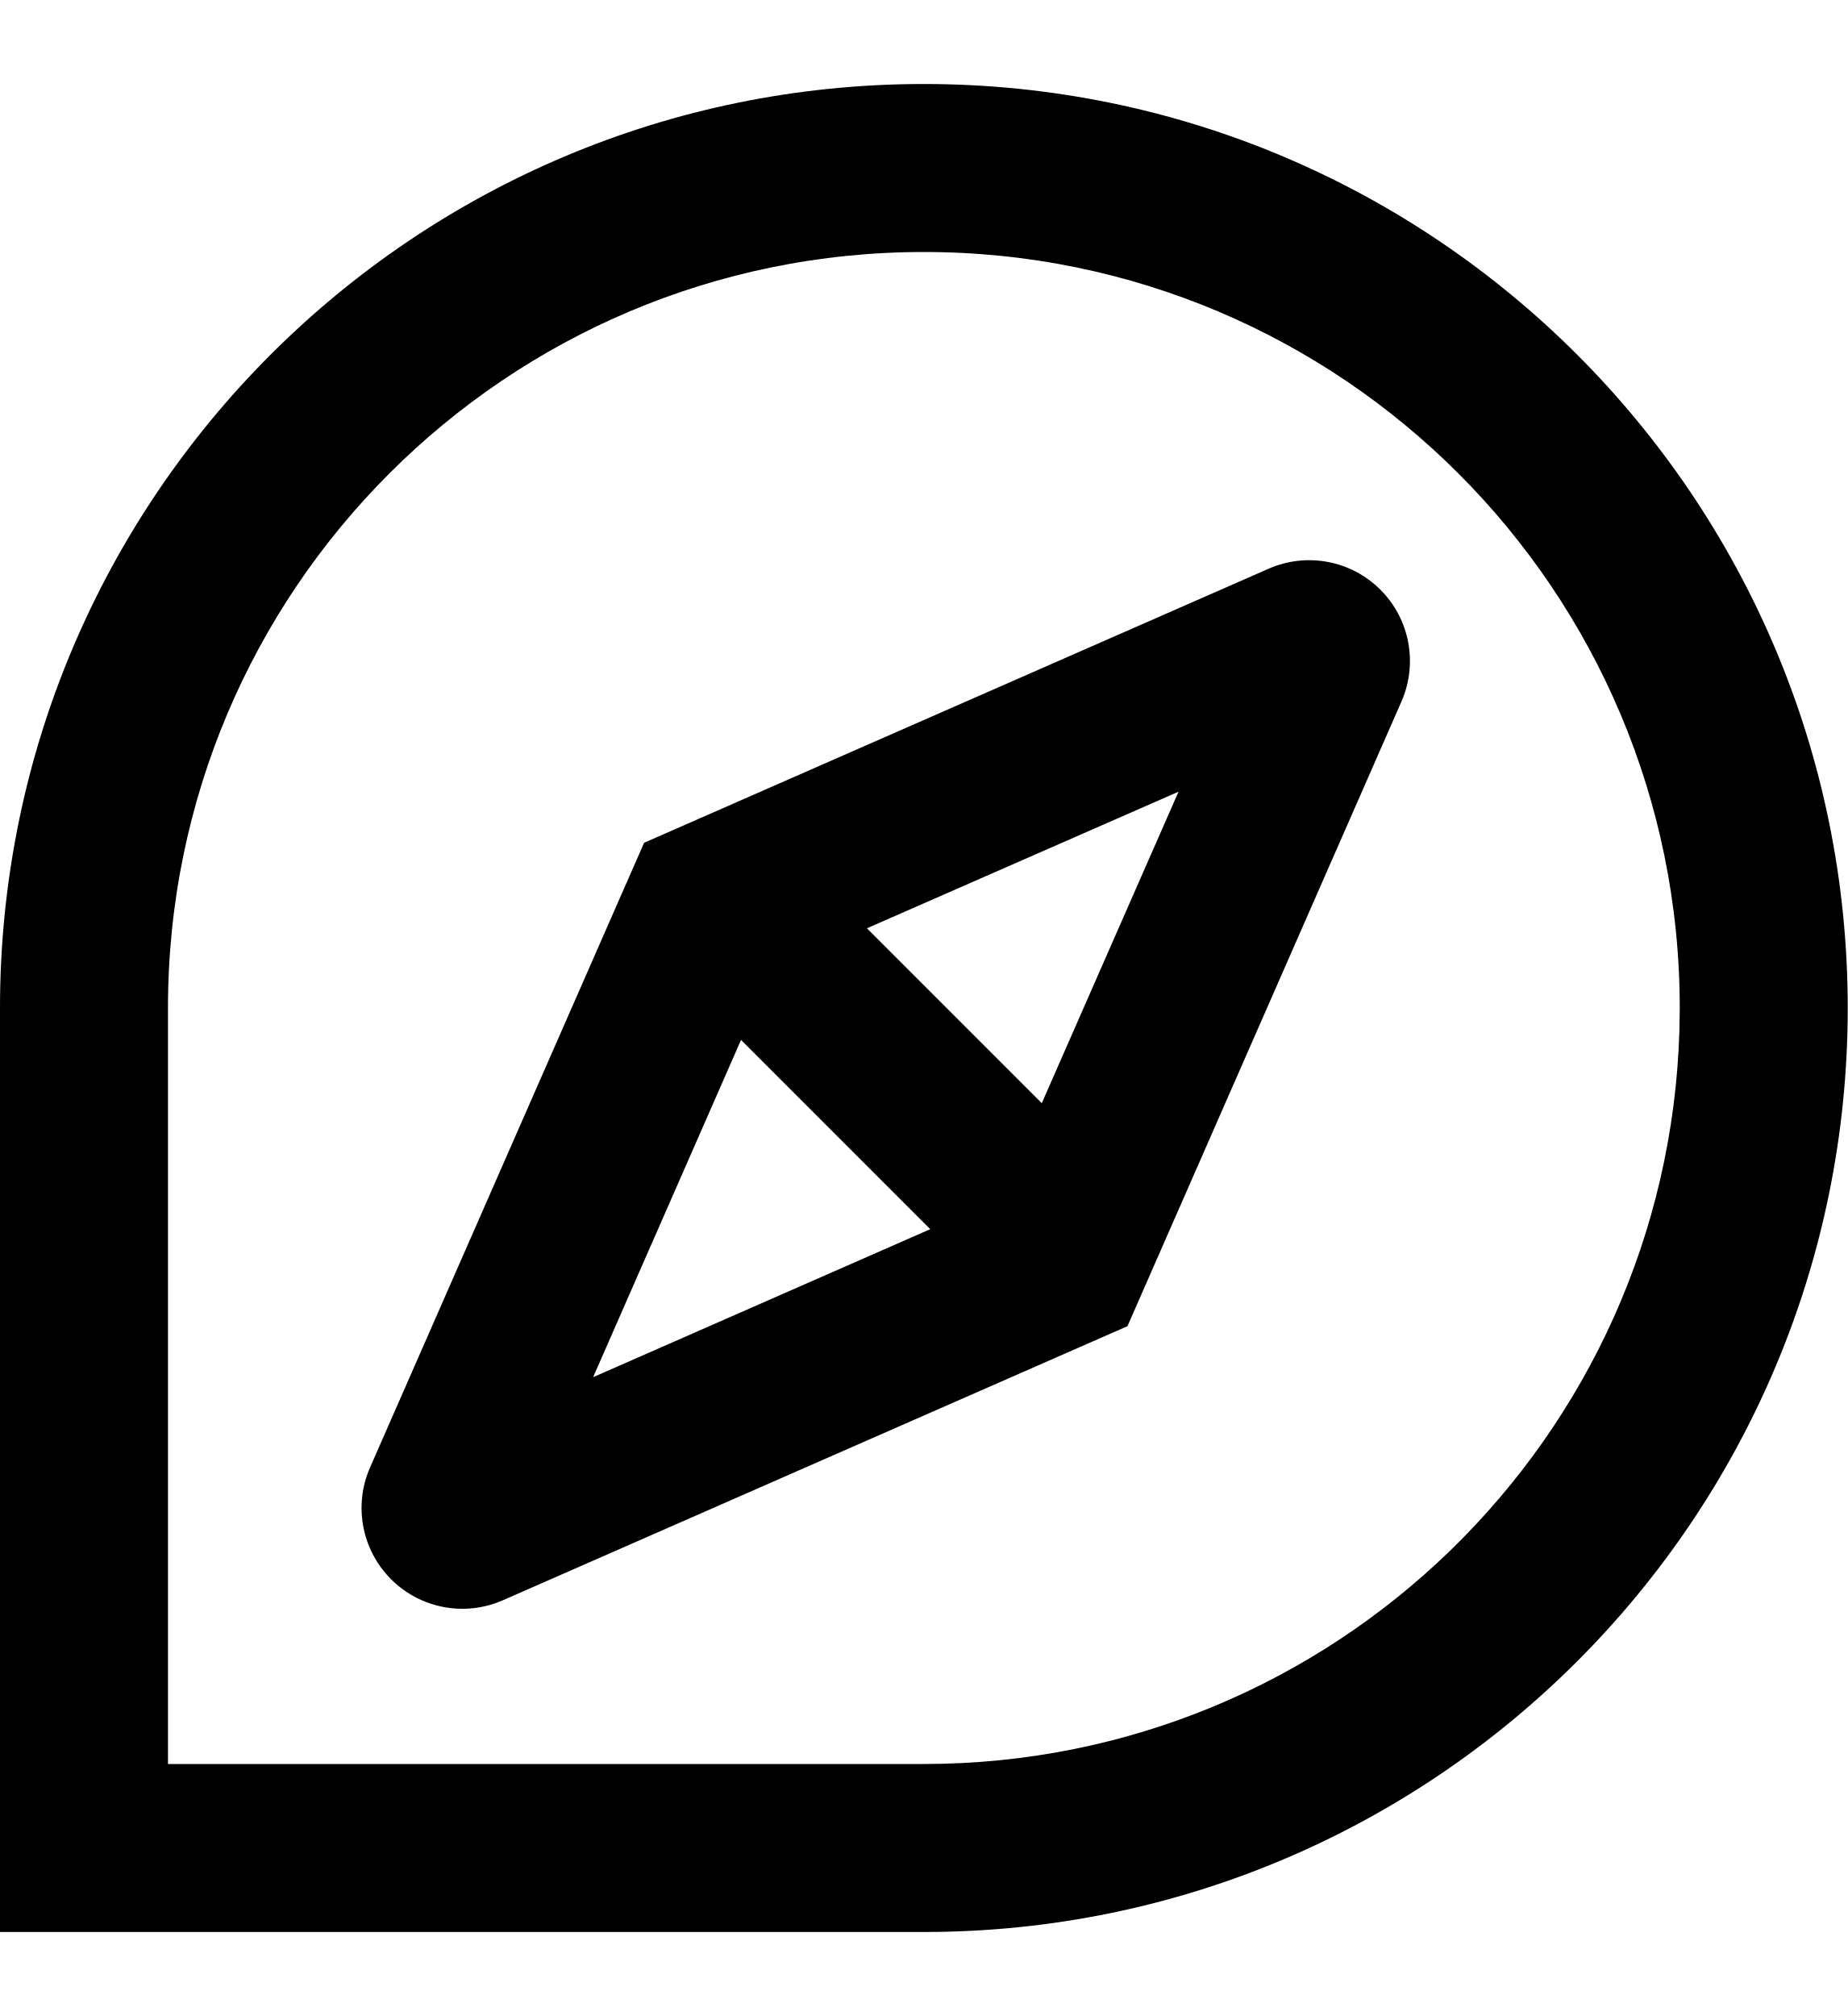
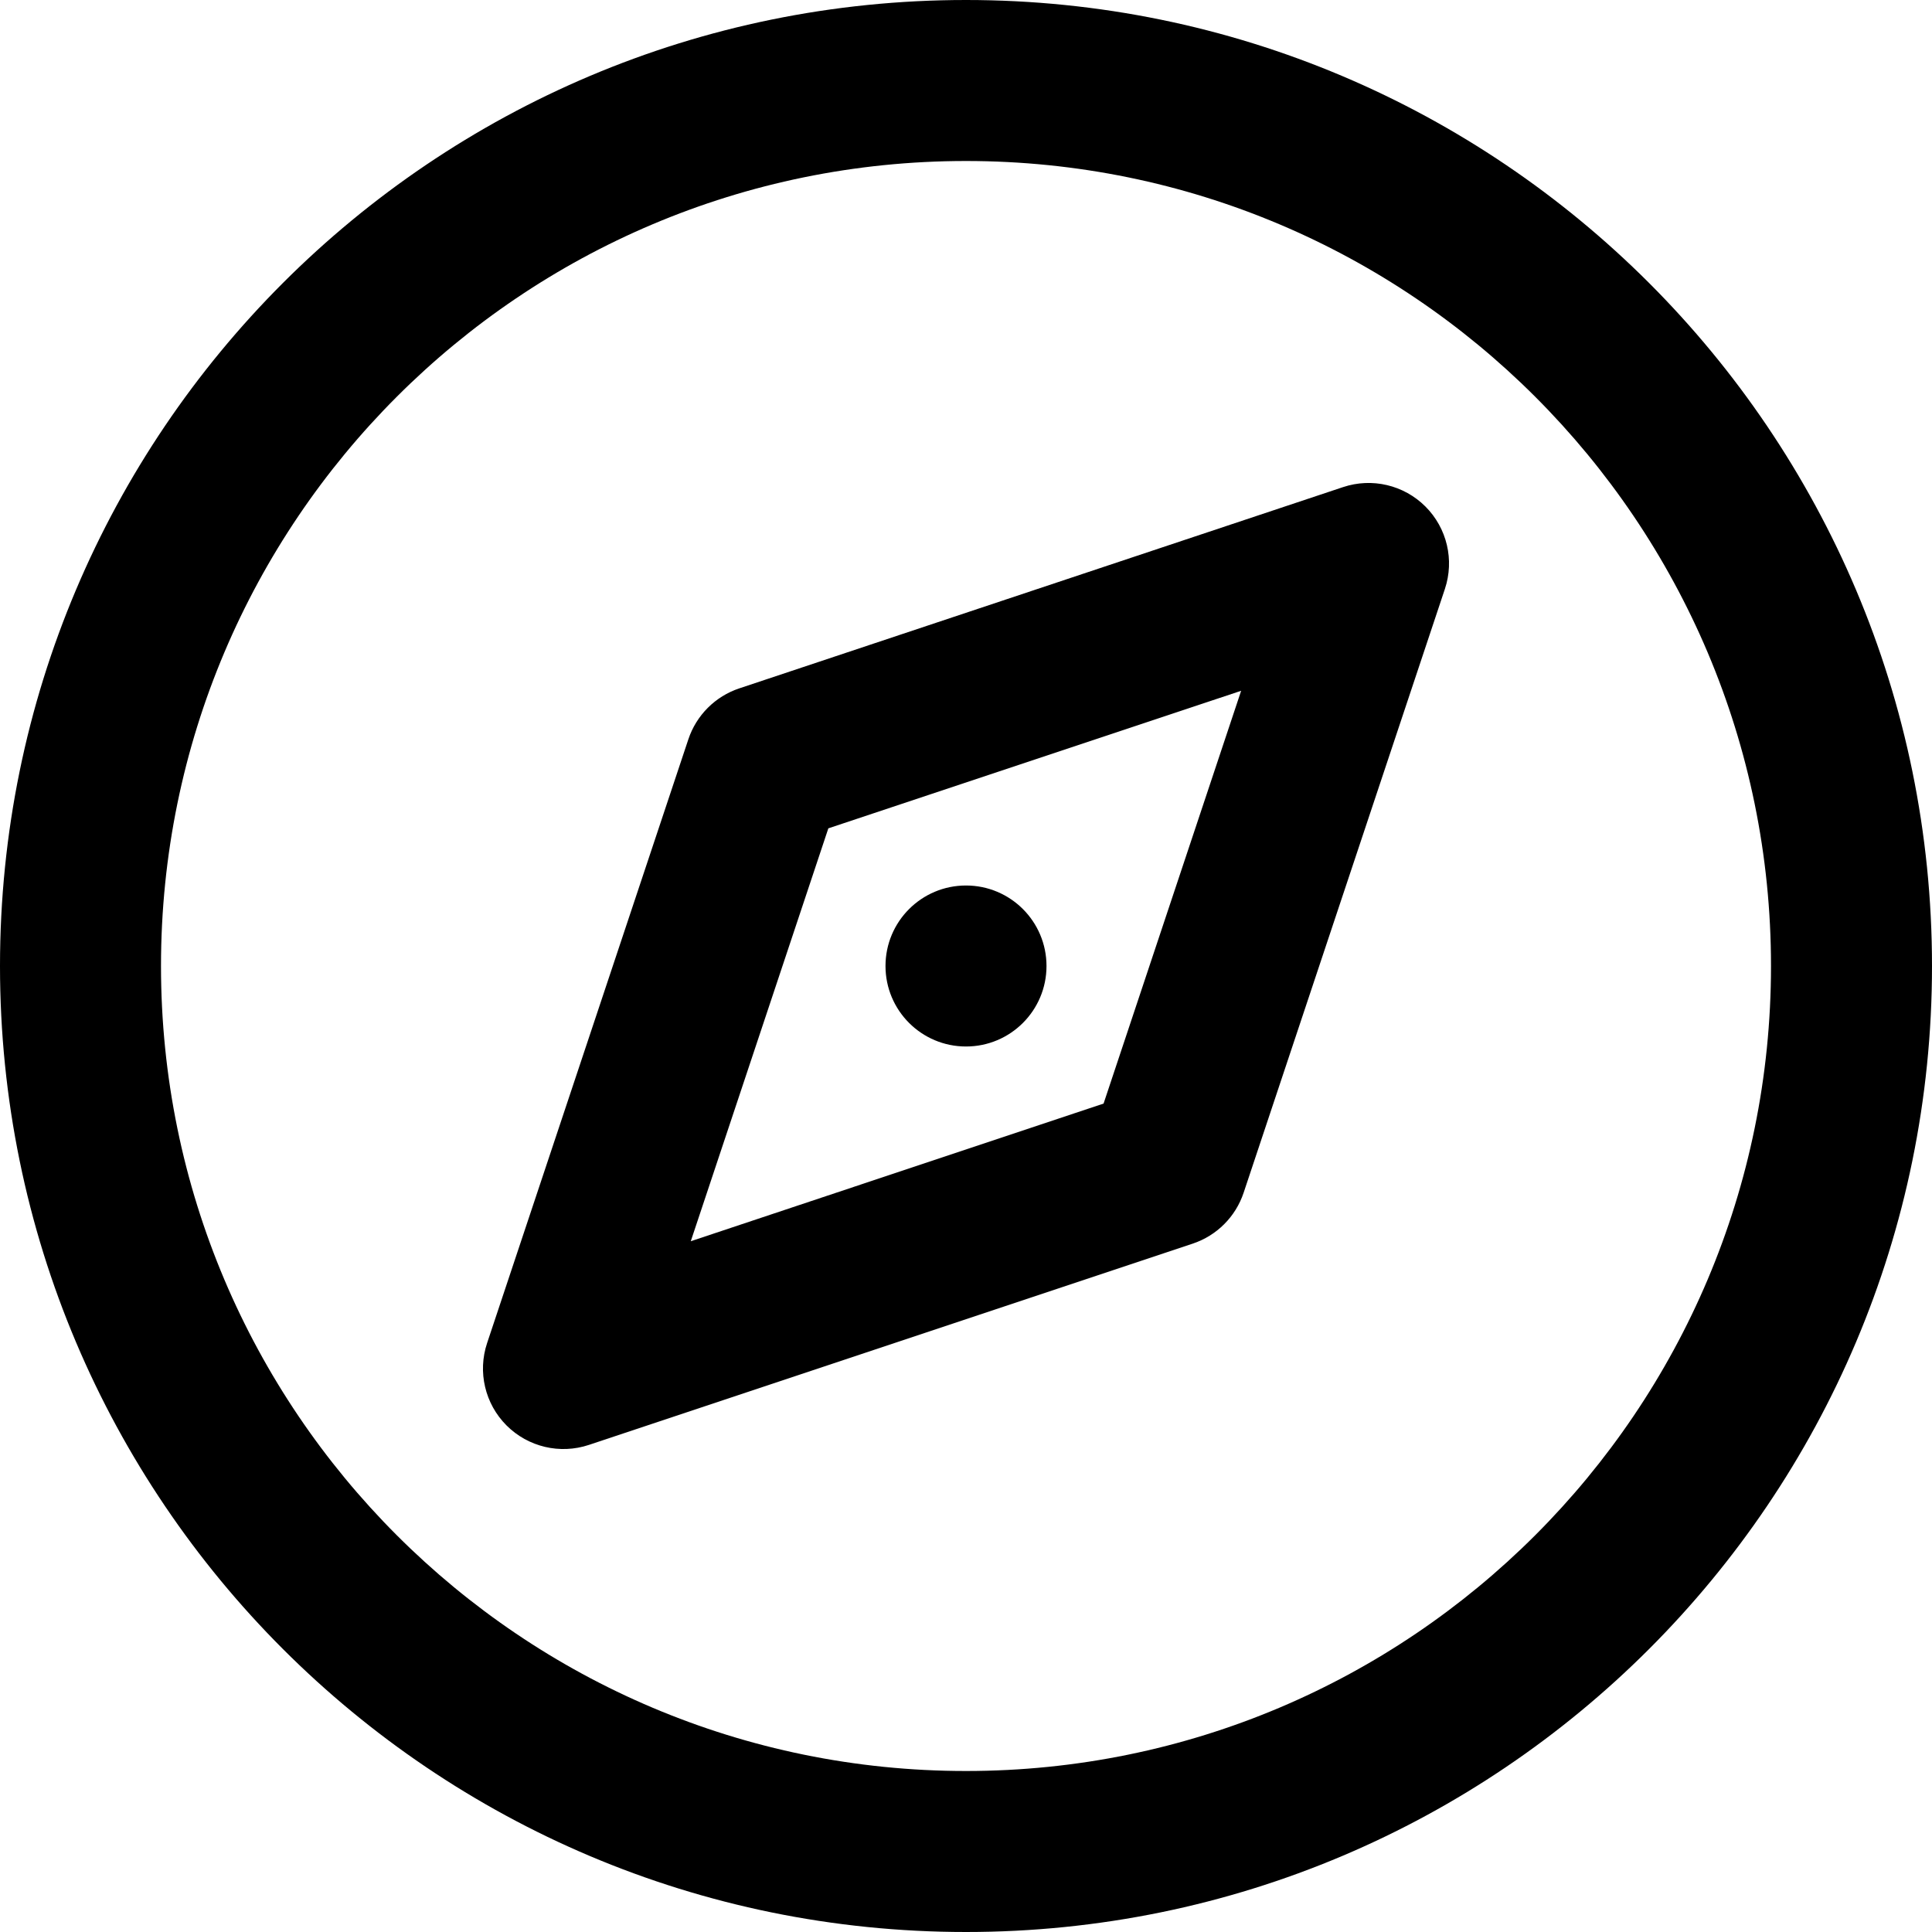
- <svg xmlns="http://www.w3.org/2000/svg" width="22" height="24" viewBox="0 0 22 24">
-   <path d="M11 1c6.075 0 11 4.925 11 11s-4.925 11-11 11H0V12C0 5.925 4.925 1 11 1zm0 2a9 9 0 00-9 9v9h9a9 9 0 008.996-8.735L20 12a9 9 0 00-9-9zm4.106 3.77a1.2 1.2 0 011.581 1.58l-3.263 7.438-7.437 3.263a1.2 1.2 0 01-1.581-1.581l3.263-7.437zm-6.283 5.61l-1.761 4.015 4.014-1.762-2.253-2.253zm5.209-2.955l-3.71 1.626 2.082 2.082 1.628-3.708z" fill-rule="evenodd" />
+ <svg xmlns="http://www.w3.org/2000/svg" width="24" height="24" viewBox="0 0 24 24">
+   <path d="M12 0c6.627 0 12 5.373 12 12s-5.373 12-12 12S0 18.627 0 12 5.373 0 12 0zm0 2C6.477 2 2 6.477 2 12s4.477 10 10 10 10-4.477 10-10S17.523 2 12 2zm4.684 4.051a1 1 0 011.265 1.265l-2.5 7.5a1 1 0 01-.633.633l-7.5 2.5a1 1 0 01-1.265-1.265l2.5-7.5a1 1 0 01.633-.633zm-1.266 2.53L10.29 10.29l-1.709 5.129 5.128-1.71 1.709-5.128zM12 11a1 1 0 110 2 1 1 0 010-2z" fill="currentColor" />
</svg>
